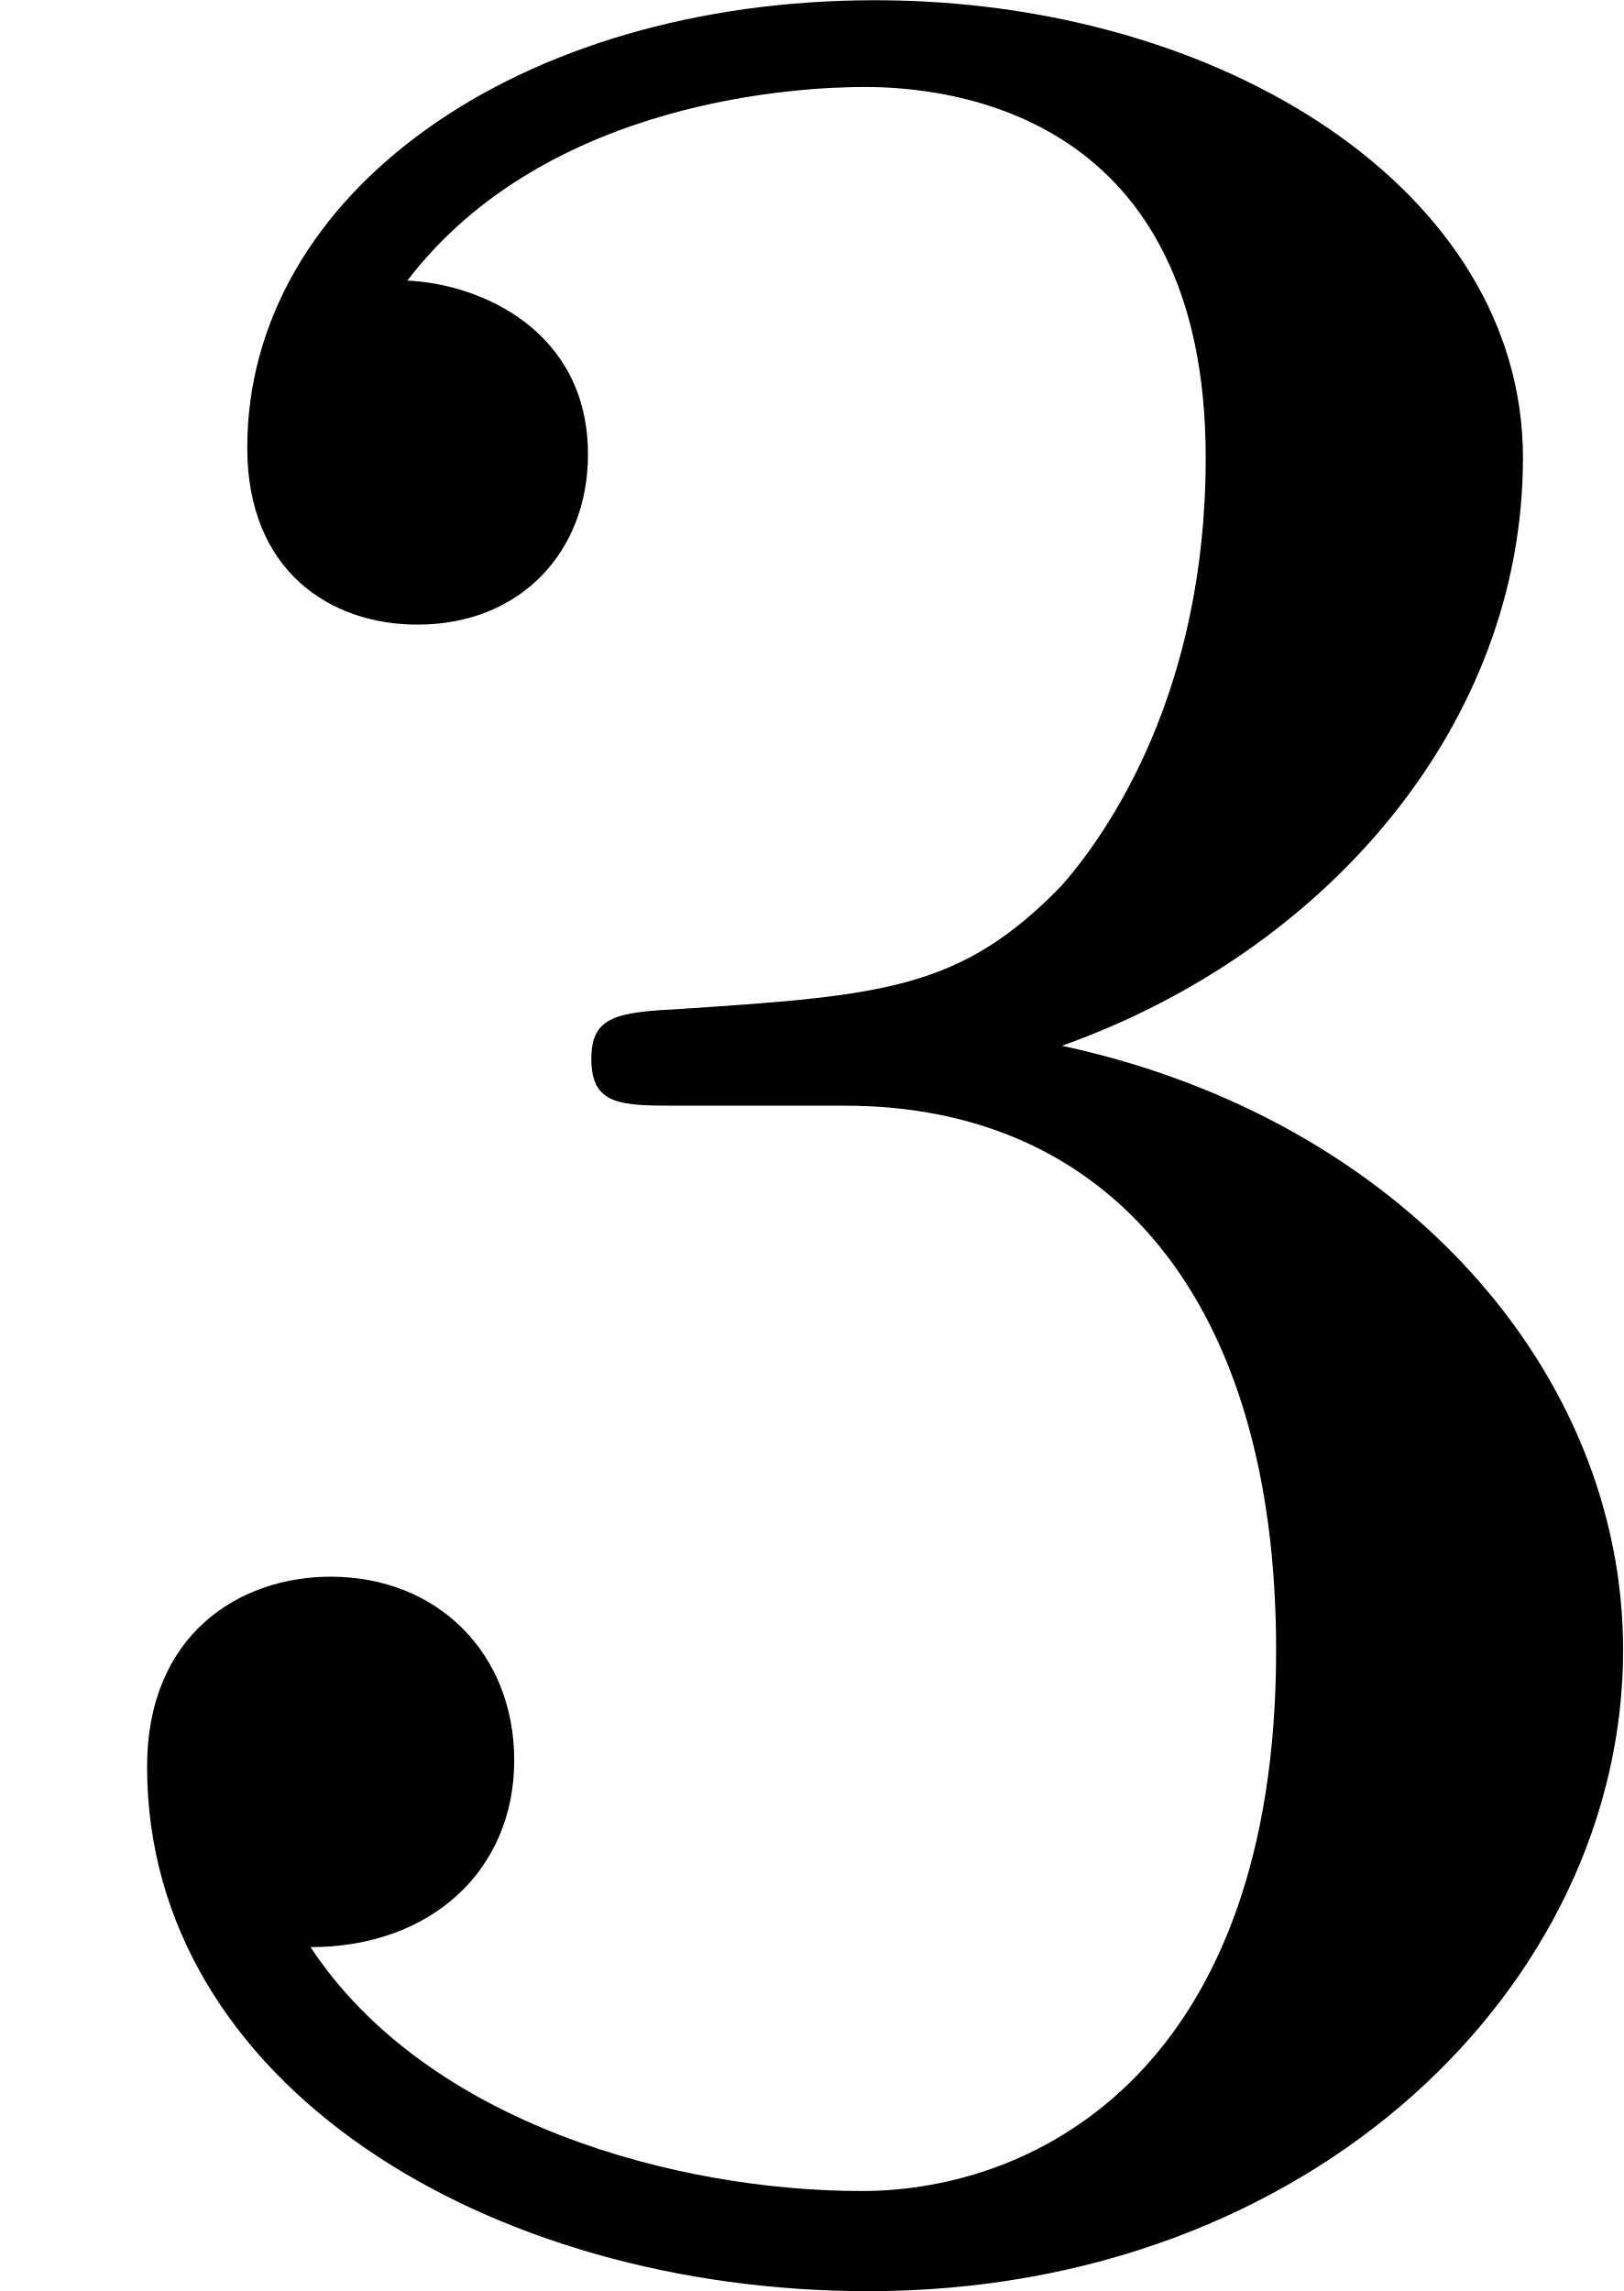
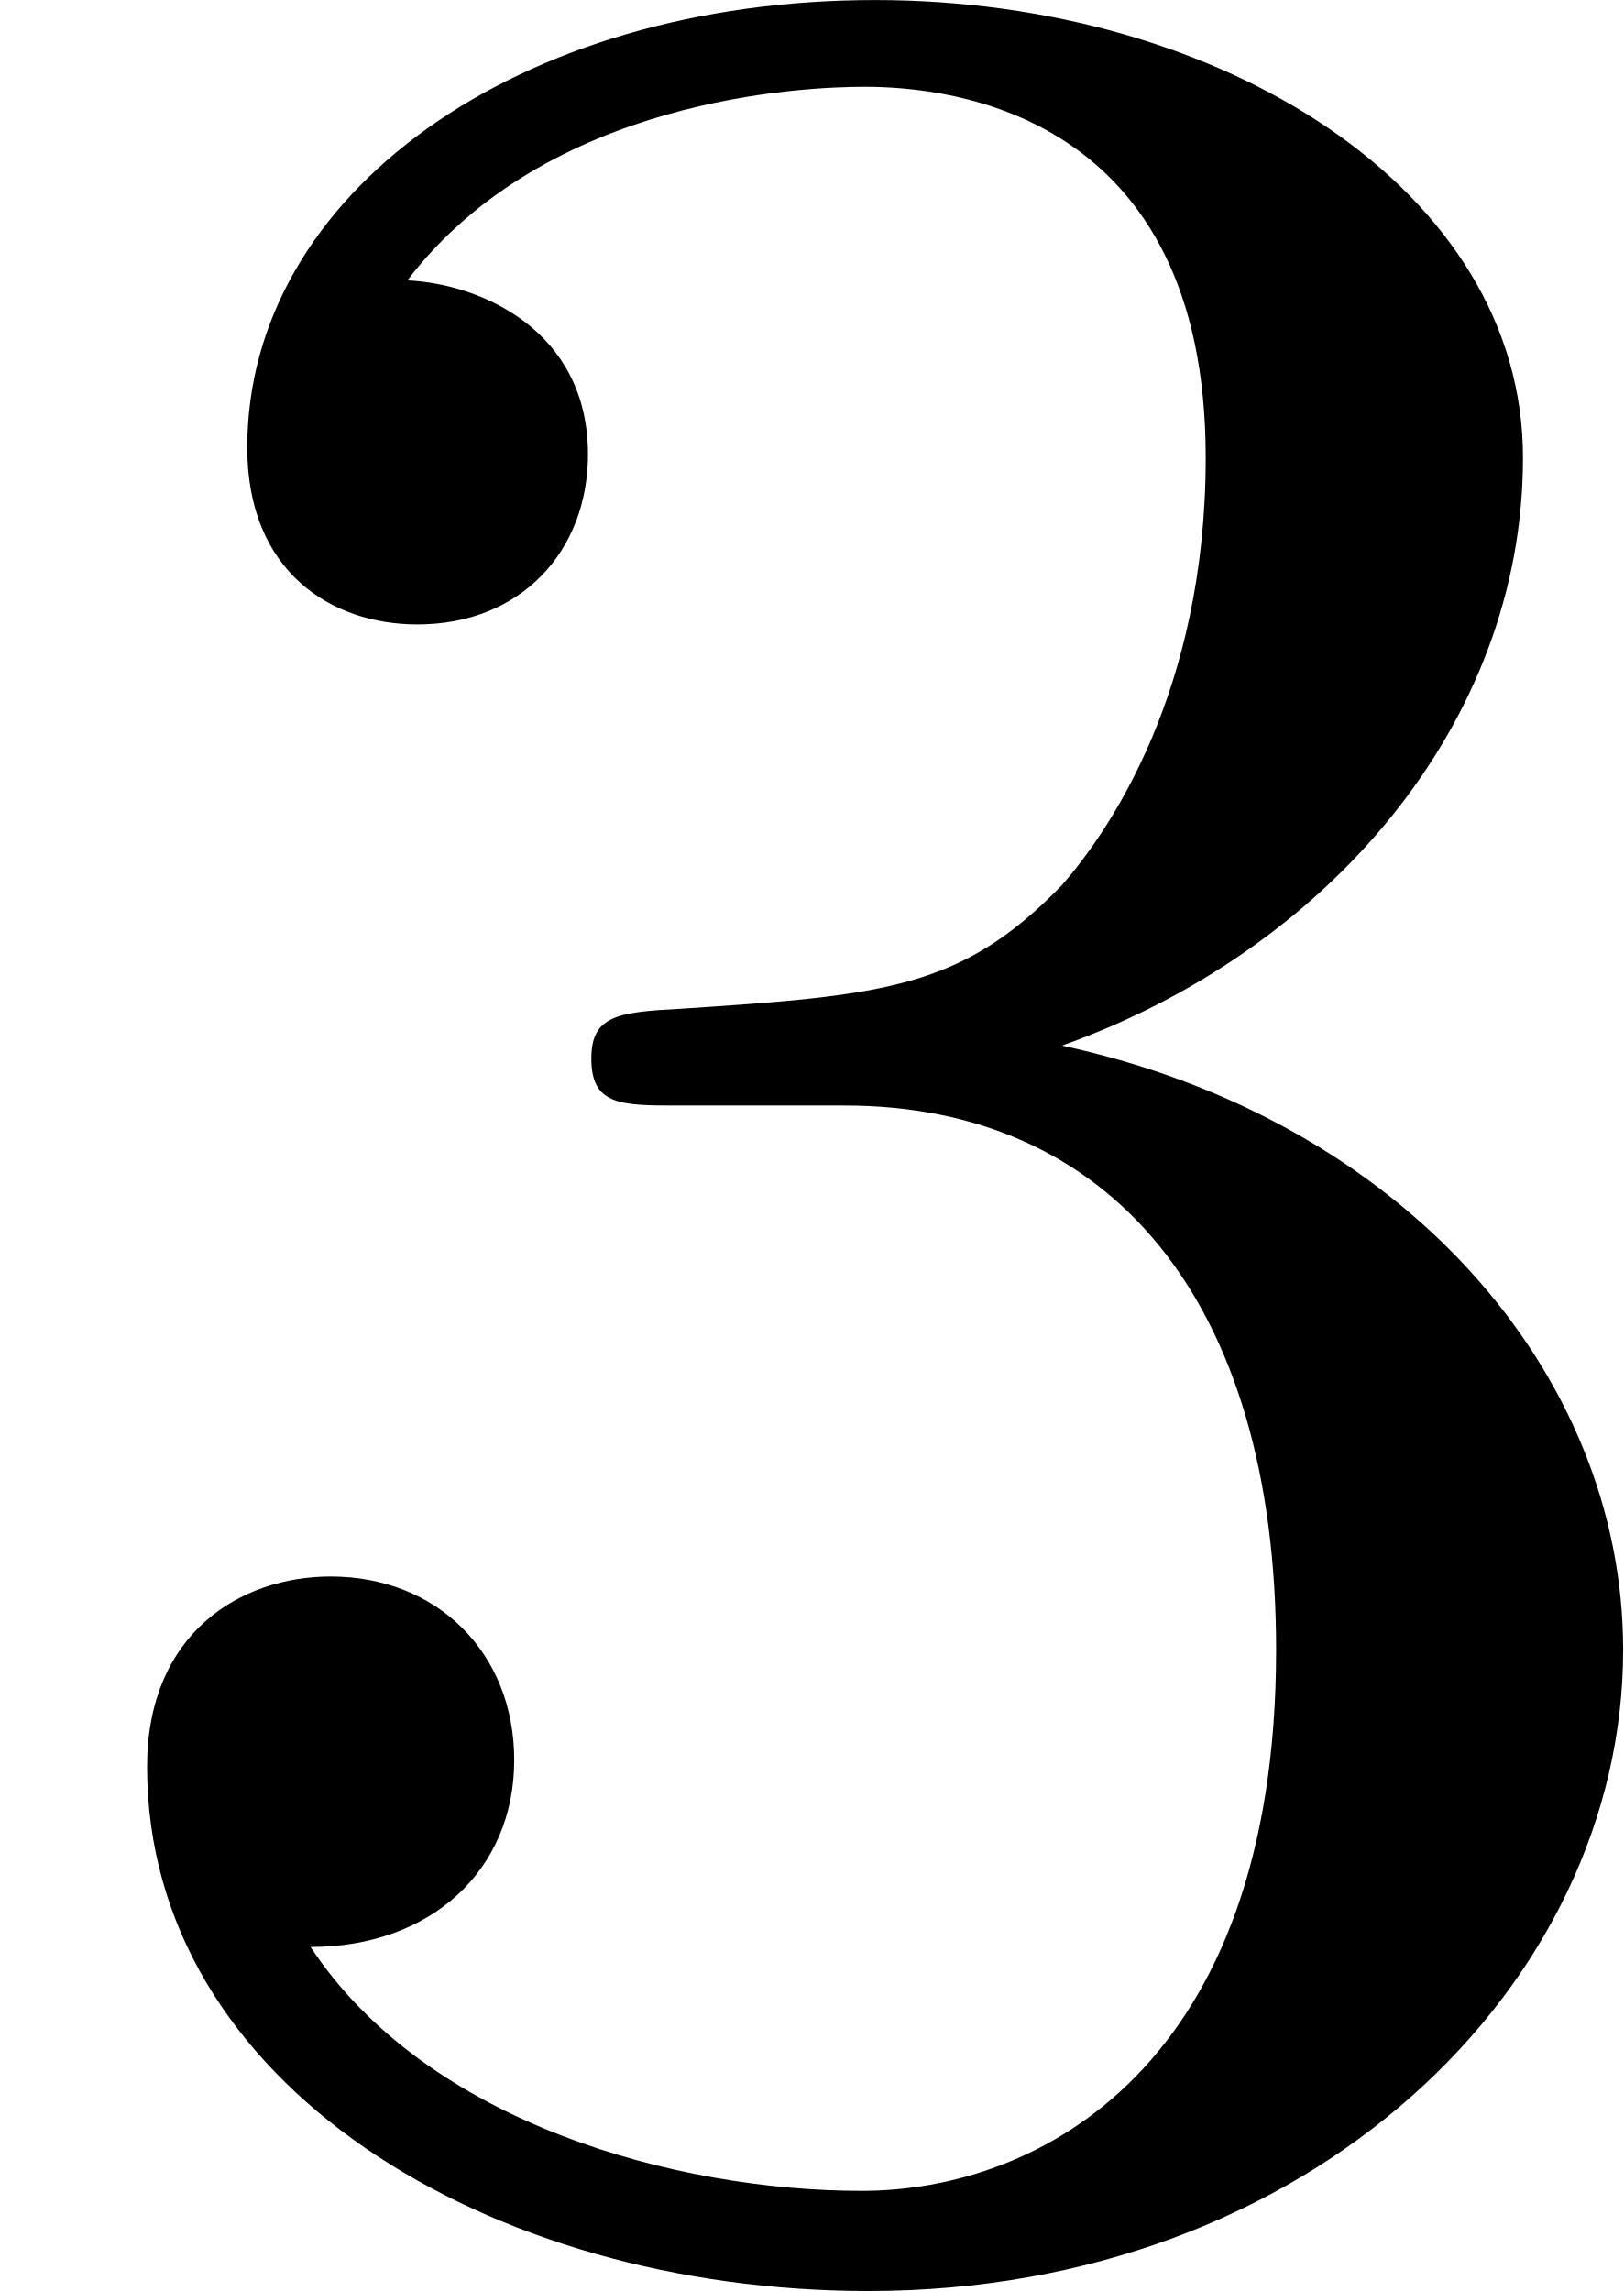
- <svg xmlns="http://www.w3.org/2000/svg" xmlns:xlink="http://www.w3.org/1999/xlink" version="1.1" width="5.423pt" height="7.654pt" viewBox="28.735 627.335 5.423 7.654">
+ <svg xmlns="http://www.w3.org/2000/svg" xmlns:xlink="http://www.w3.org/1999/xlink" version="1.1" width="5.423pt" height="7.654pt" viewBox="28.735 339.147 5.423 7.654">
  <defs>
    <path id="g9-51" d="M2.016-2.662C2.646-2.662 3.045-2.2 3.045-1.363C3.045-.367 2.479-.072 2.056-.072C1.618-.072 1.02-.231 .741-.654C1.028-.654 1.227-.837 1.227-1.1C1.227-1.355 1.044-1.538 .789-1.538C.574-1.538 .351-1.403 .351-1.084C.351-.327 1.164 .167 2.072 .167C3.132 .167 3.873-.566 3.873-1.363C3.873-2.024 3.347-2.63 2.534-2.805C3.164-3.029 3.634-3.571 3.634-4.208S2.917-5.3 2.088-5.3C1.235-5.3 .59-4.838 .59-4.232C.59-3.937 .789-3.81 .996-3.81C1.243-3.81 1.403-3.985 1.403-4.216C1.403-4.511 1.148-4.623 .972-4.631C1.307-5.069 1.921-5.093 2.064-5.093C2.271-5.093 2.877-5.029 2.877-4.208C2.877-3.65 2.646-3.316 2.534-3.188C2.295-2.941 2.112-2.925 1.626-2.893C1.474-2.885 1.411-2.877 1.411-2.774C1.411-2.662 1.482-2.662 1.618-2.662H2.016Z" />
  </defs>
  <g id="page1" transform="matrix(1.4 0 0 1.4 0 0)">
-     <use x="20.525" y="453.397" xlink:href="#g9-51" />
+     <use x="20.525" y="247.548" xlink:href="#g9-51" />
  </g>
</svg>
